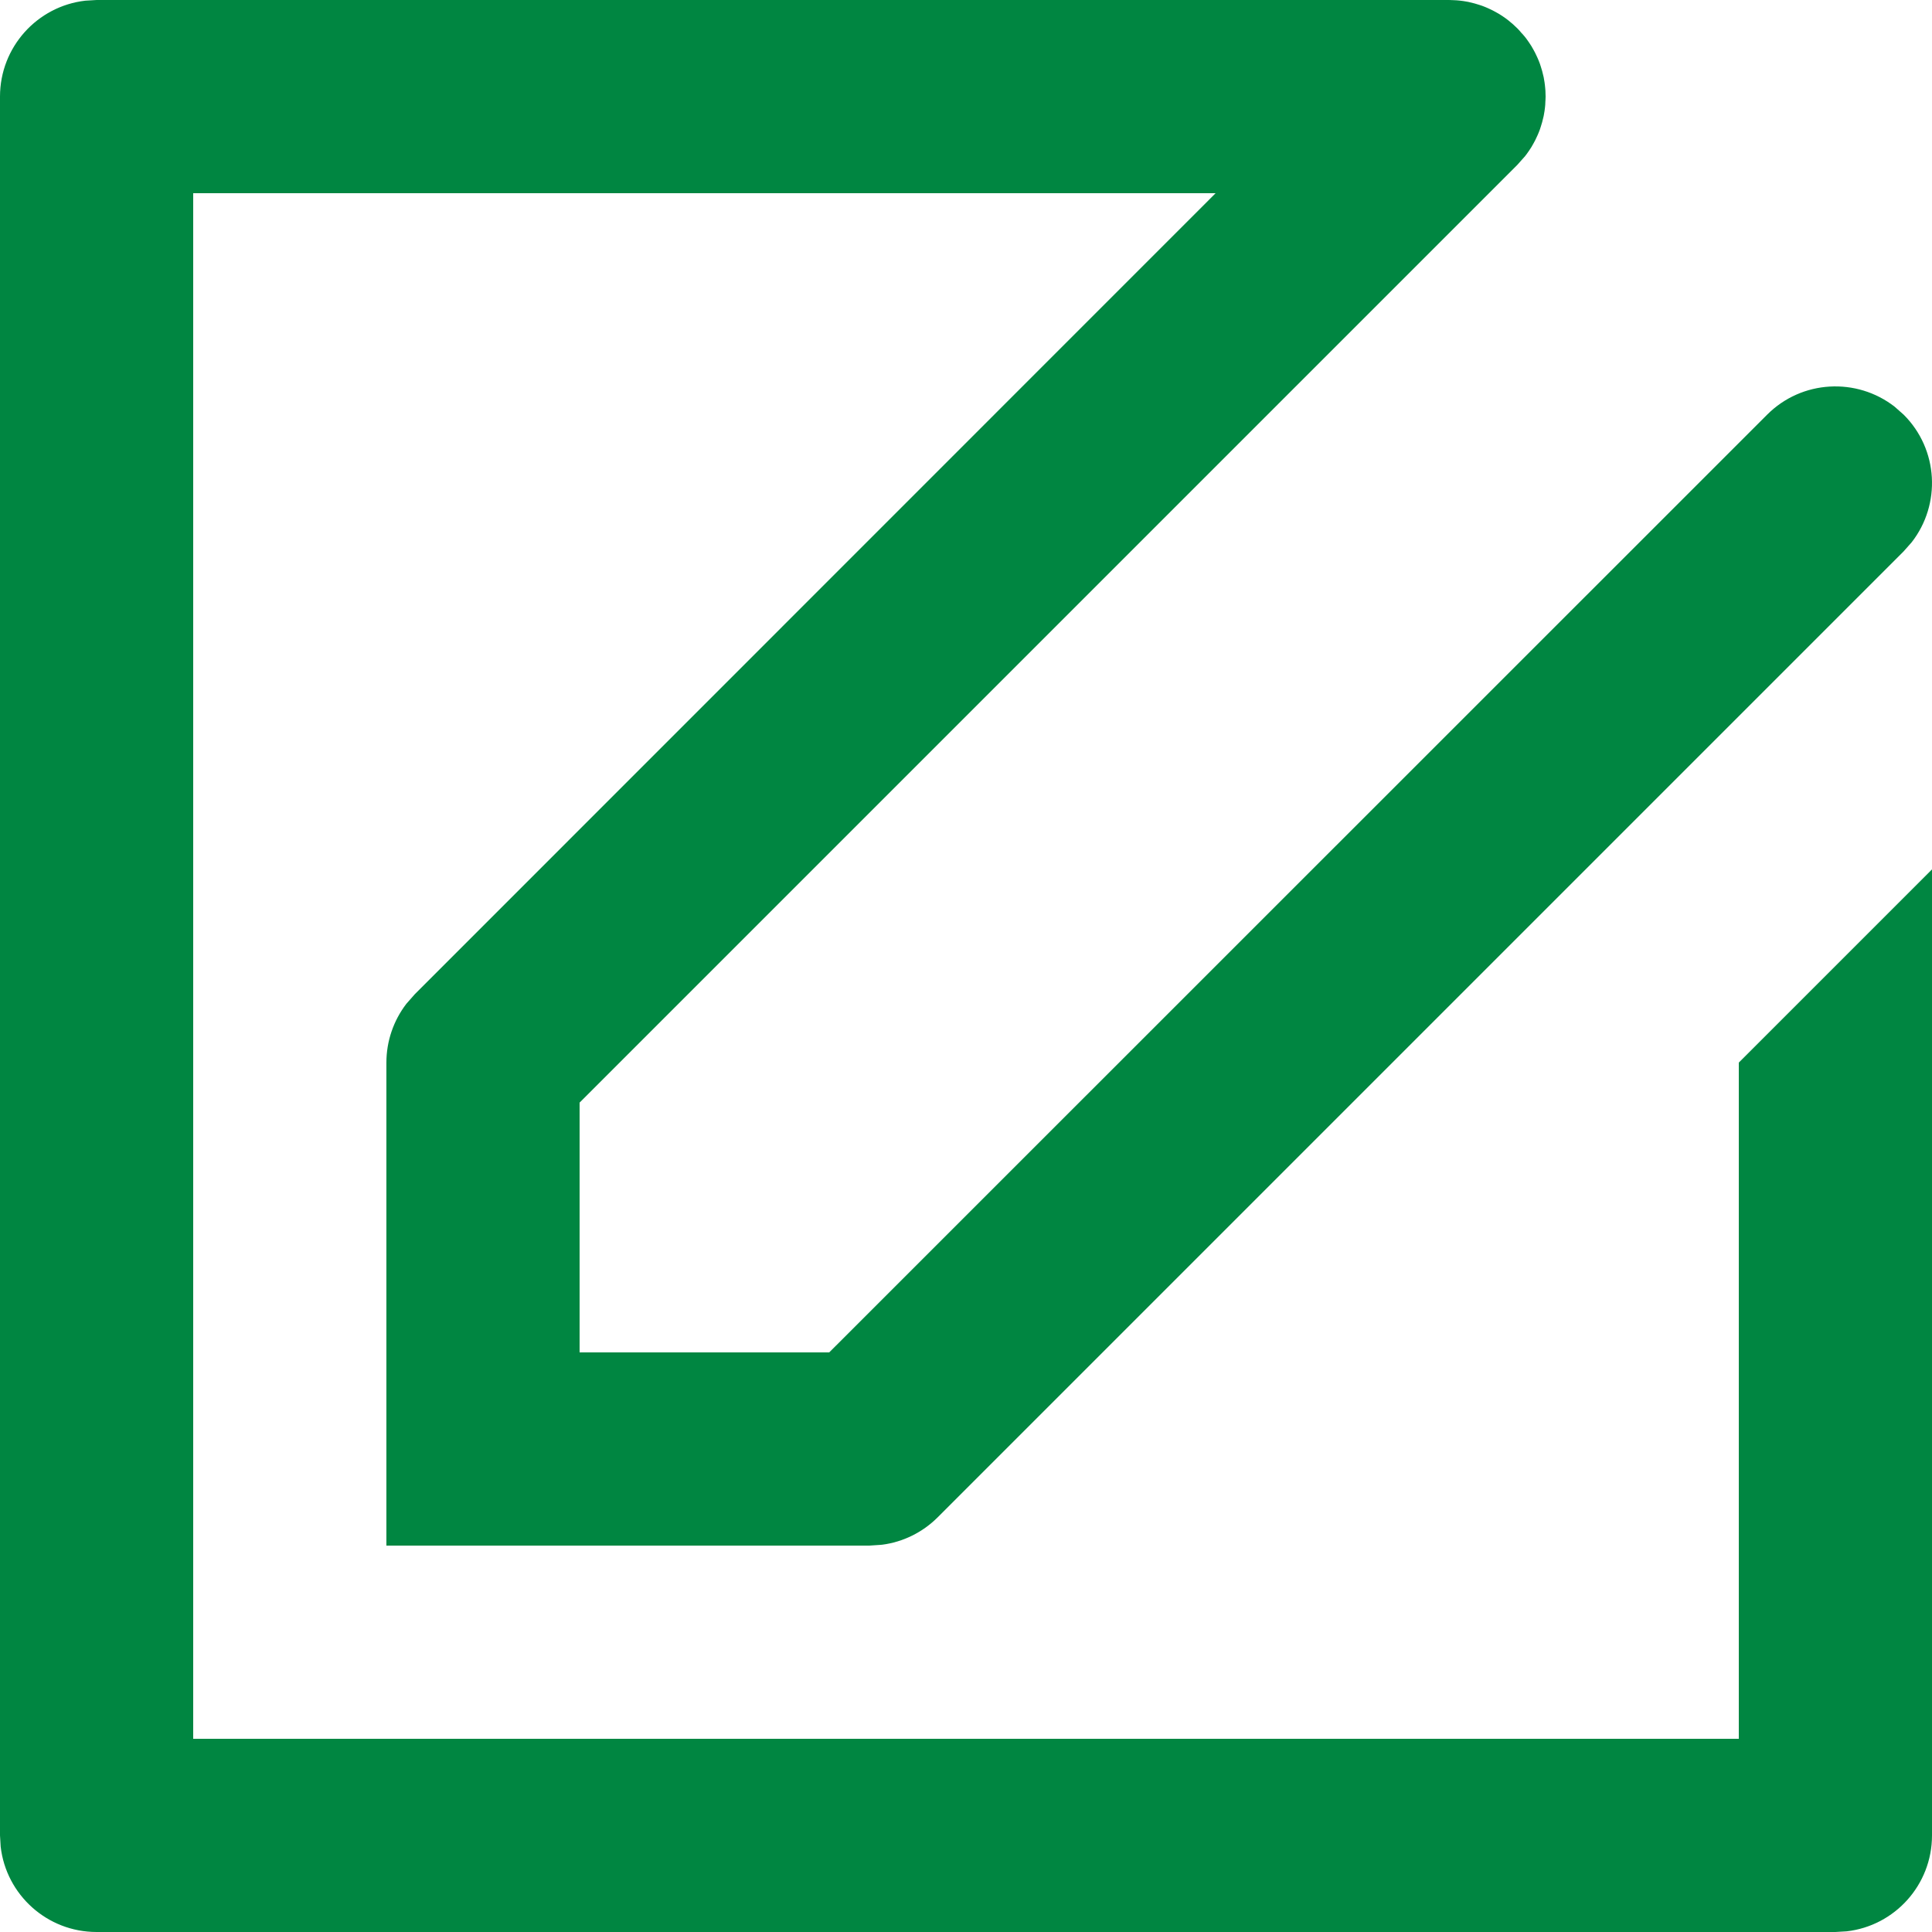
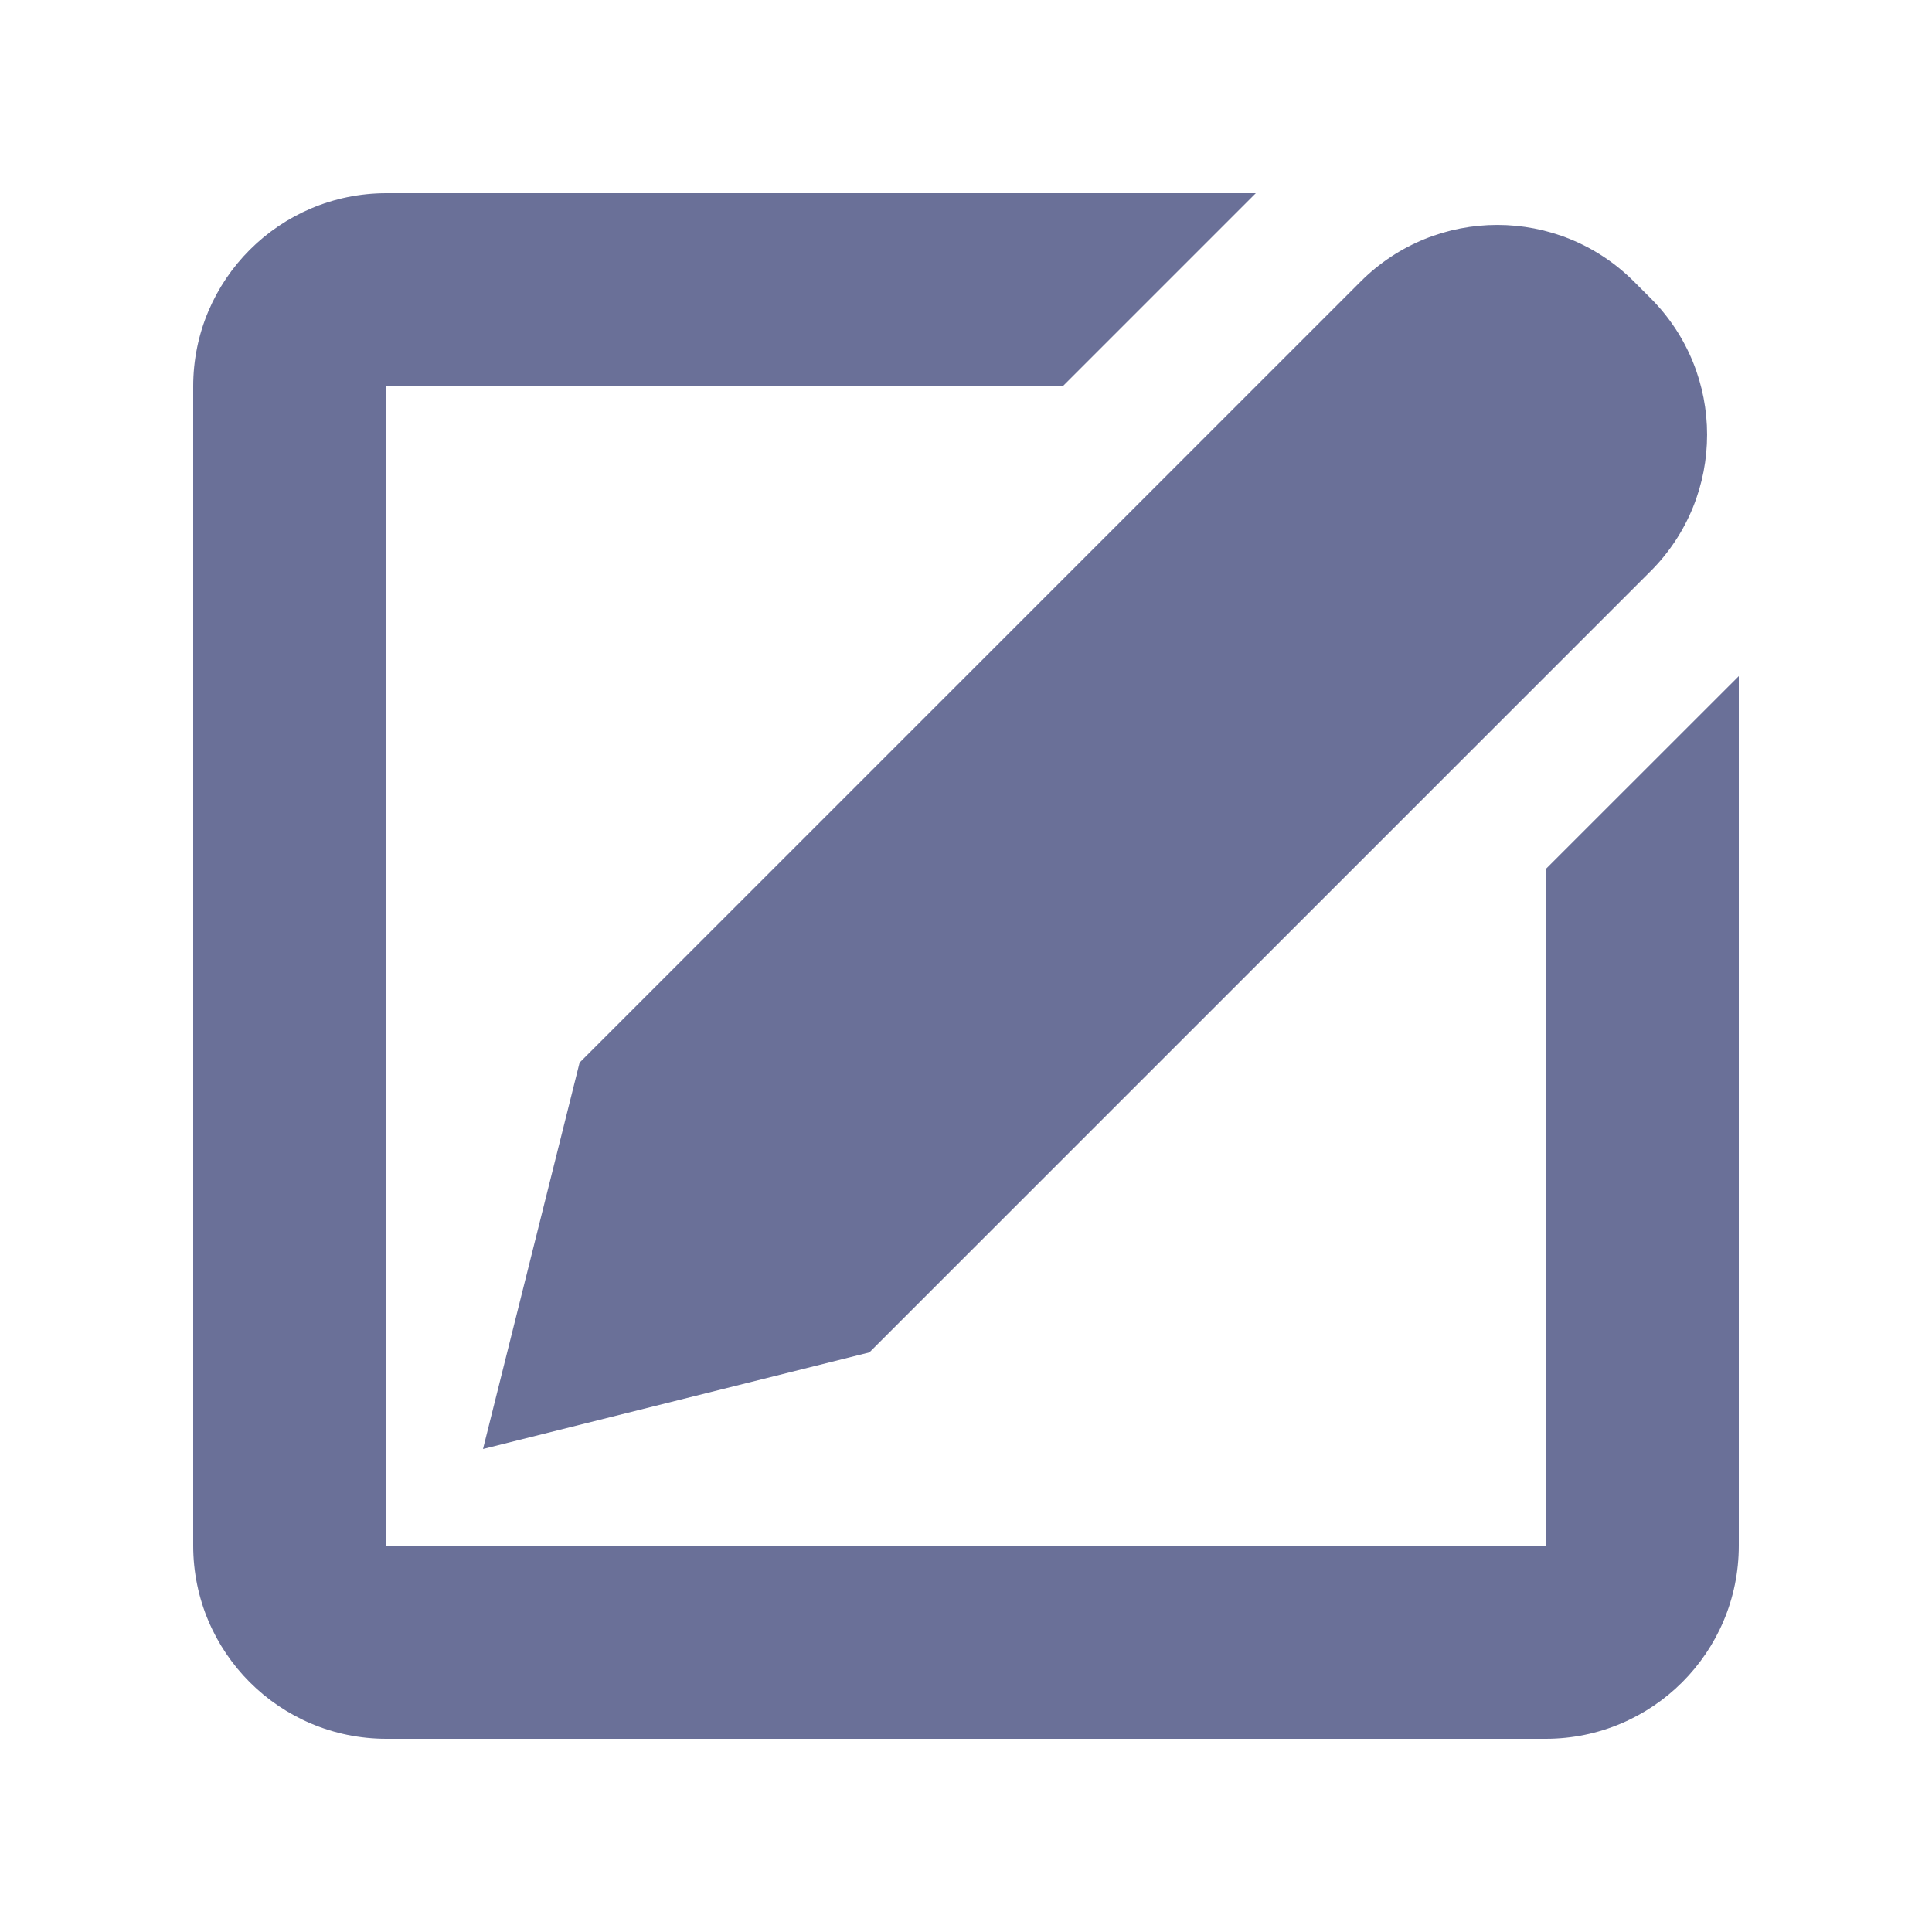
<svg xmlns="http://www.w3.org/2000/svg" width="20px" height="20px" viewBox="0 0 20 20" version="1.1">
-   <g id="Icon/Edit" stroke="none" stroke-width="1" fill="none" fill-rule="evenodd">
-     <path d="M15,0 L15.019,0 C15.043,0.001 15.066,0.002 15.089,0.004 L15,0 C15.051,0 15.1,0.004 15.149,0.011 C15.166,0.014 15.183,0.017 15.201,0.02 C15.223,0.025 15.244,0.03 15.266,0.036 C15.281,0.04 15.297,0.045 15.312,0.05 C15.332,0.056 15.352,0.063 15.371,0.071 C15.389,0.078 15.406,0.086 15.423,0.094 C15.444,0.103 15.464,0.114 15.484,0.125 C15.496,0.131 15.509,0.139 15.521,0.146 C15.546,0.162 15.571,0.178 15.595,0.196 C15.603,0.202 15.61,0.207 15.617,0.213 C15.68,0.263 15.737,0.32 15.787,0.383 L15.707,0.293 C15.743,0.328 15.775,0.366 15.804,0.405 C15.822,0.429 15.838,0.454 15.854,0.479 C15.861,0.491 15.869,0.504 15.875,0.516 C15.886,0.536 15.897,0.556 15.906,0.577 C15.914,0.594 15.922,0.611 15.929,0.629 C15.937,0.648 15.944,0.668 15.95,0.688 C15.955,0.703 15.96,0.719 15.964,0.734 C15.97,0.756 15.975,0.777 15.98,0.799 C15.983,0.817 15.986,0.834 15.989,0.852 C15.992,0.871 15.994,0.892 15.996,0.913 C15.998,0.932 15.999,0.95 15.999,0.968 C16,0.978 16,0.989 16,1 L15.999,1.033 C15.999,1.051 15.998,1.068 15.996,1.085 L16,1 C16,1.051 15.996,1.1 15.989,1.149 C15.986,1.166 15.983,1.183 15.98,1.201 C15.975,1.223 15.97,1.244 15.964,1.266 C15.96,1.281 15.955,1.297 15.95,1.312 C15.944,1.332 15.937,1.352 15.929,1.371 C15.922,1.389 15.914,1.406 15.906,1.423 C15.897,1.444 15.886,1.464 15.875,1.484 C15.869,1.496 15.861,1.509 15.854,1.521 C15.838,1.546 15.822,1.571 15.804,1.595 C15.799,1.601 15.795,1.607 15.79,1.613 C15.785,1.62 15.783,1.623 15.78,1.625 L15.707,1.707 L6,11.414 L6,14 L8.584,14 L18.293,4.293 C18.653,3.932 19.221,3.905 19.613,4.21 L19.707,4.293 C20.068,4.653 20.095,5.221 19.79,5.613 L19.707,5.707 L9.707,15.707 C9.551,15.863 9.348,15.963 9.131,15.991 L9,16 L4,16 L4,11 C4,10.779 4.073,10.566 4.206,10.392 L4.293,10.293 L12.584,2 L2,2 L2,18 L18,18 L18,11 L20,9 L20,19 C20,19.513 19.614,19.936 19.117,19.993 L19,20 L1,20 C0.487,20 0.064,19.614 0.007,19.117 L0,19 L0,1 C0,0.487 0.386,0.064 0.883,0.007 L1,0 L15,0 Z" id="🍎-Culoare" fill="#008641" />
+   <g id="🎨-Styleguide" stroke="none" stroke-width="1" fill="none" fill-rule="evenodd">
+     <g id="00-09-Styleguide" transform="translate(-411, -5272)" fill="#6A7098">
+       <g id="Group-9" transform="translate(87, 5180)">
+         <g id="Icon" transform="translate(324, 92)">
+           <path d="M13,2 L11,4 L4,4 L4,16 L16,16 L16,8.998 L18,6.999 L18,16 C18,17.105 17.105,18 16,18 L4,18 C2.895,18 2,17.105 2,16 L2,4 C2,2.896 2.895,2 4,2 L13,2 Z M16.914,2.914 L17.086,3.086 C17.867,3.867 17.867,5.133 17.086,5.914 L9,14 L5,15 L6,11 L14.086,2.914 C14.867,2.133 16.133,2.133 16.914,2.914 Z" id="🍎-Color" />
+         </g>
+       </g>
+     </g>
  </g>
</svg>
